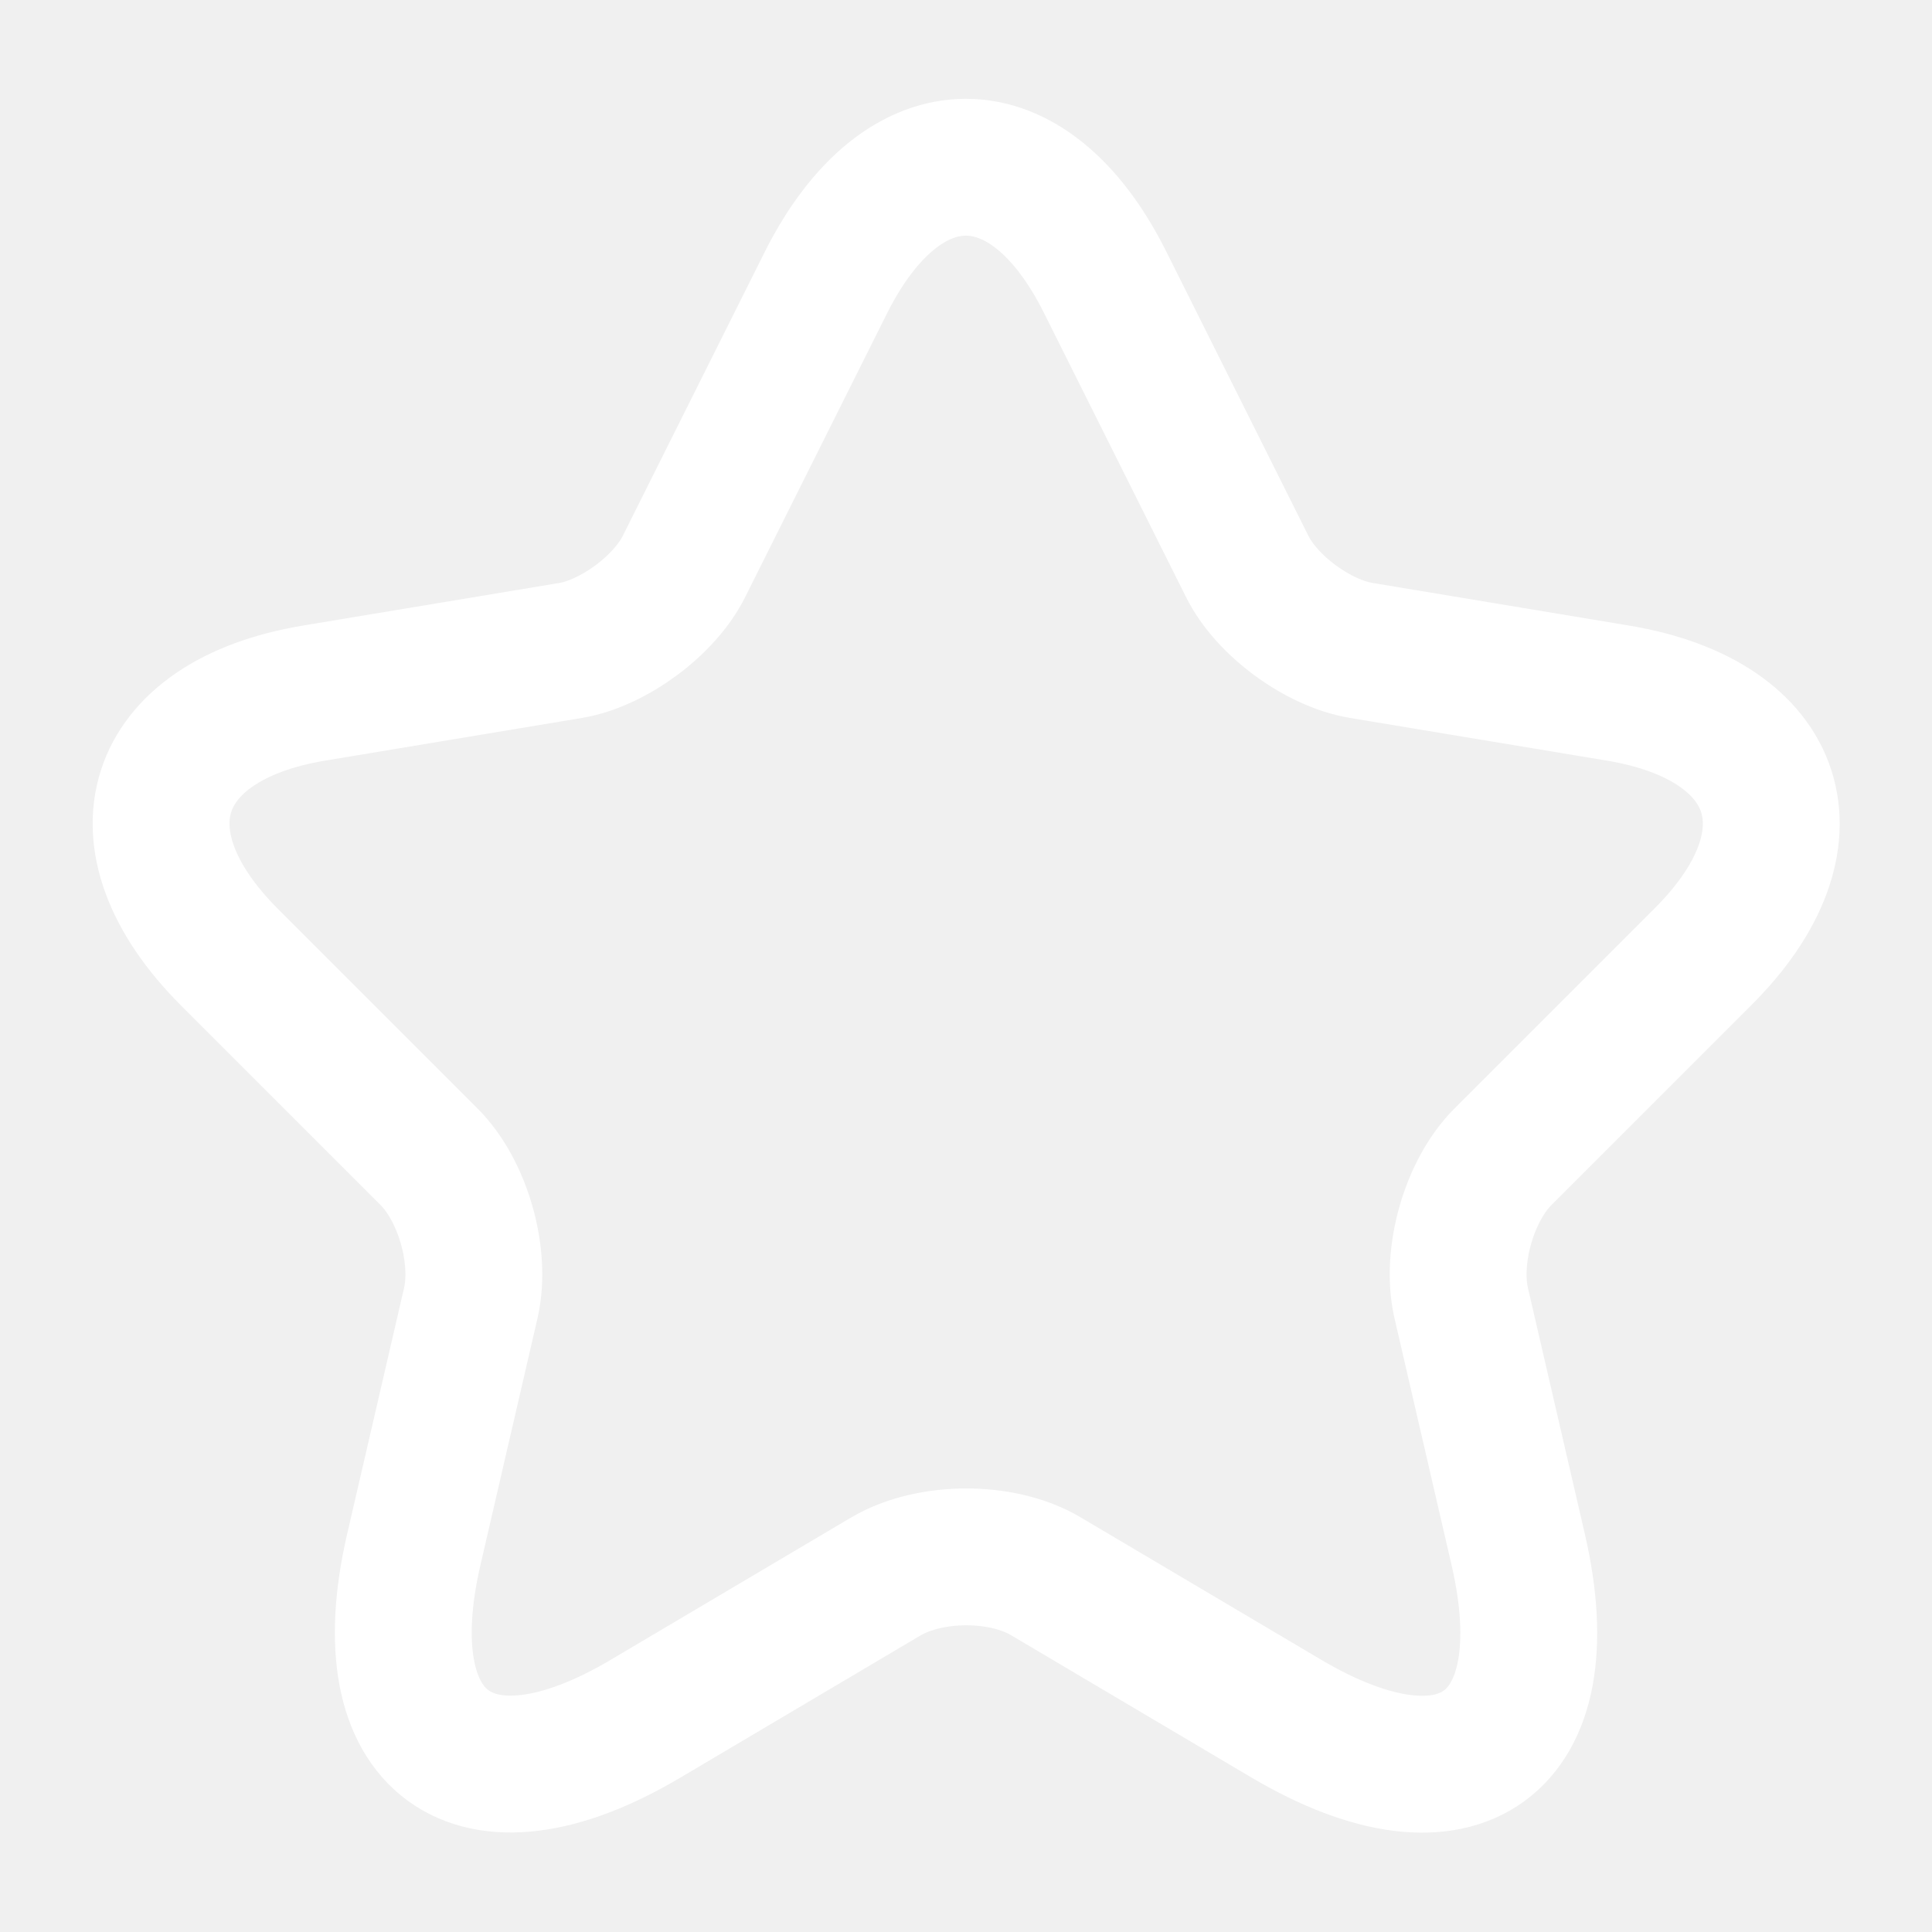
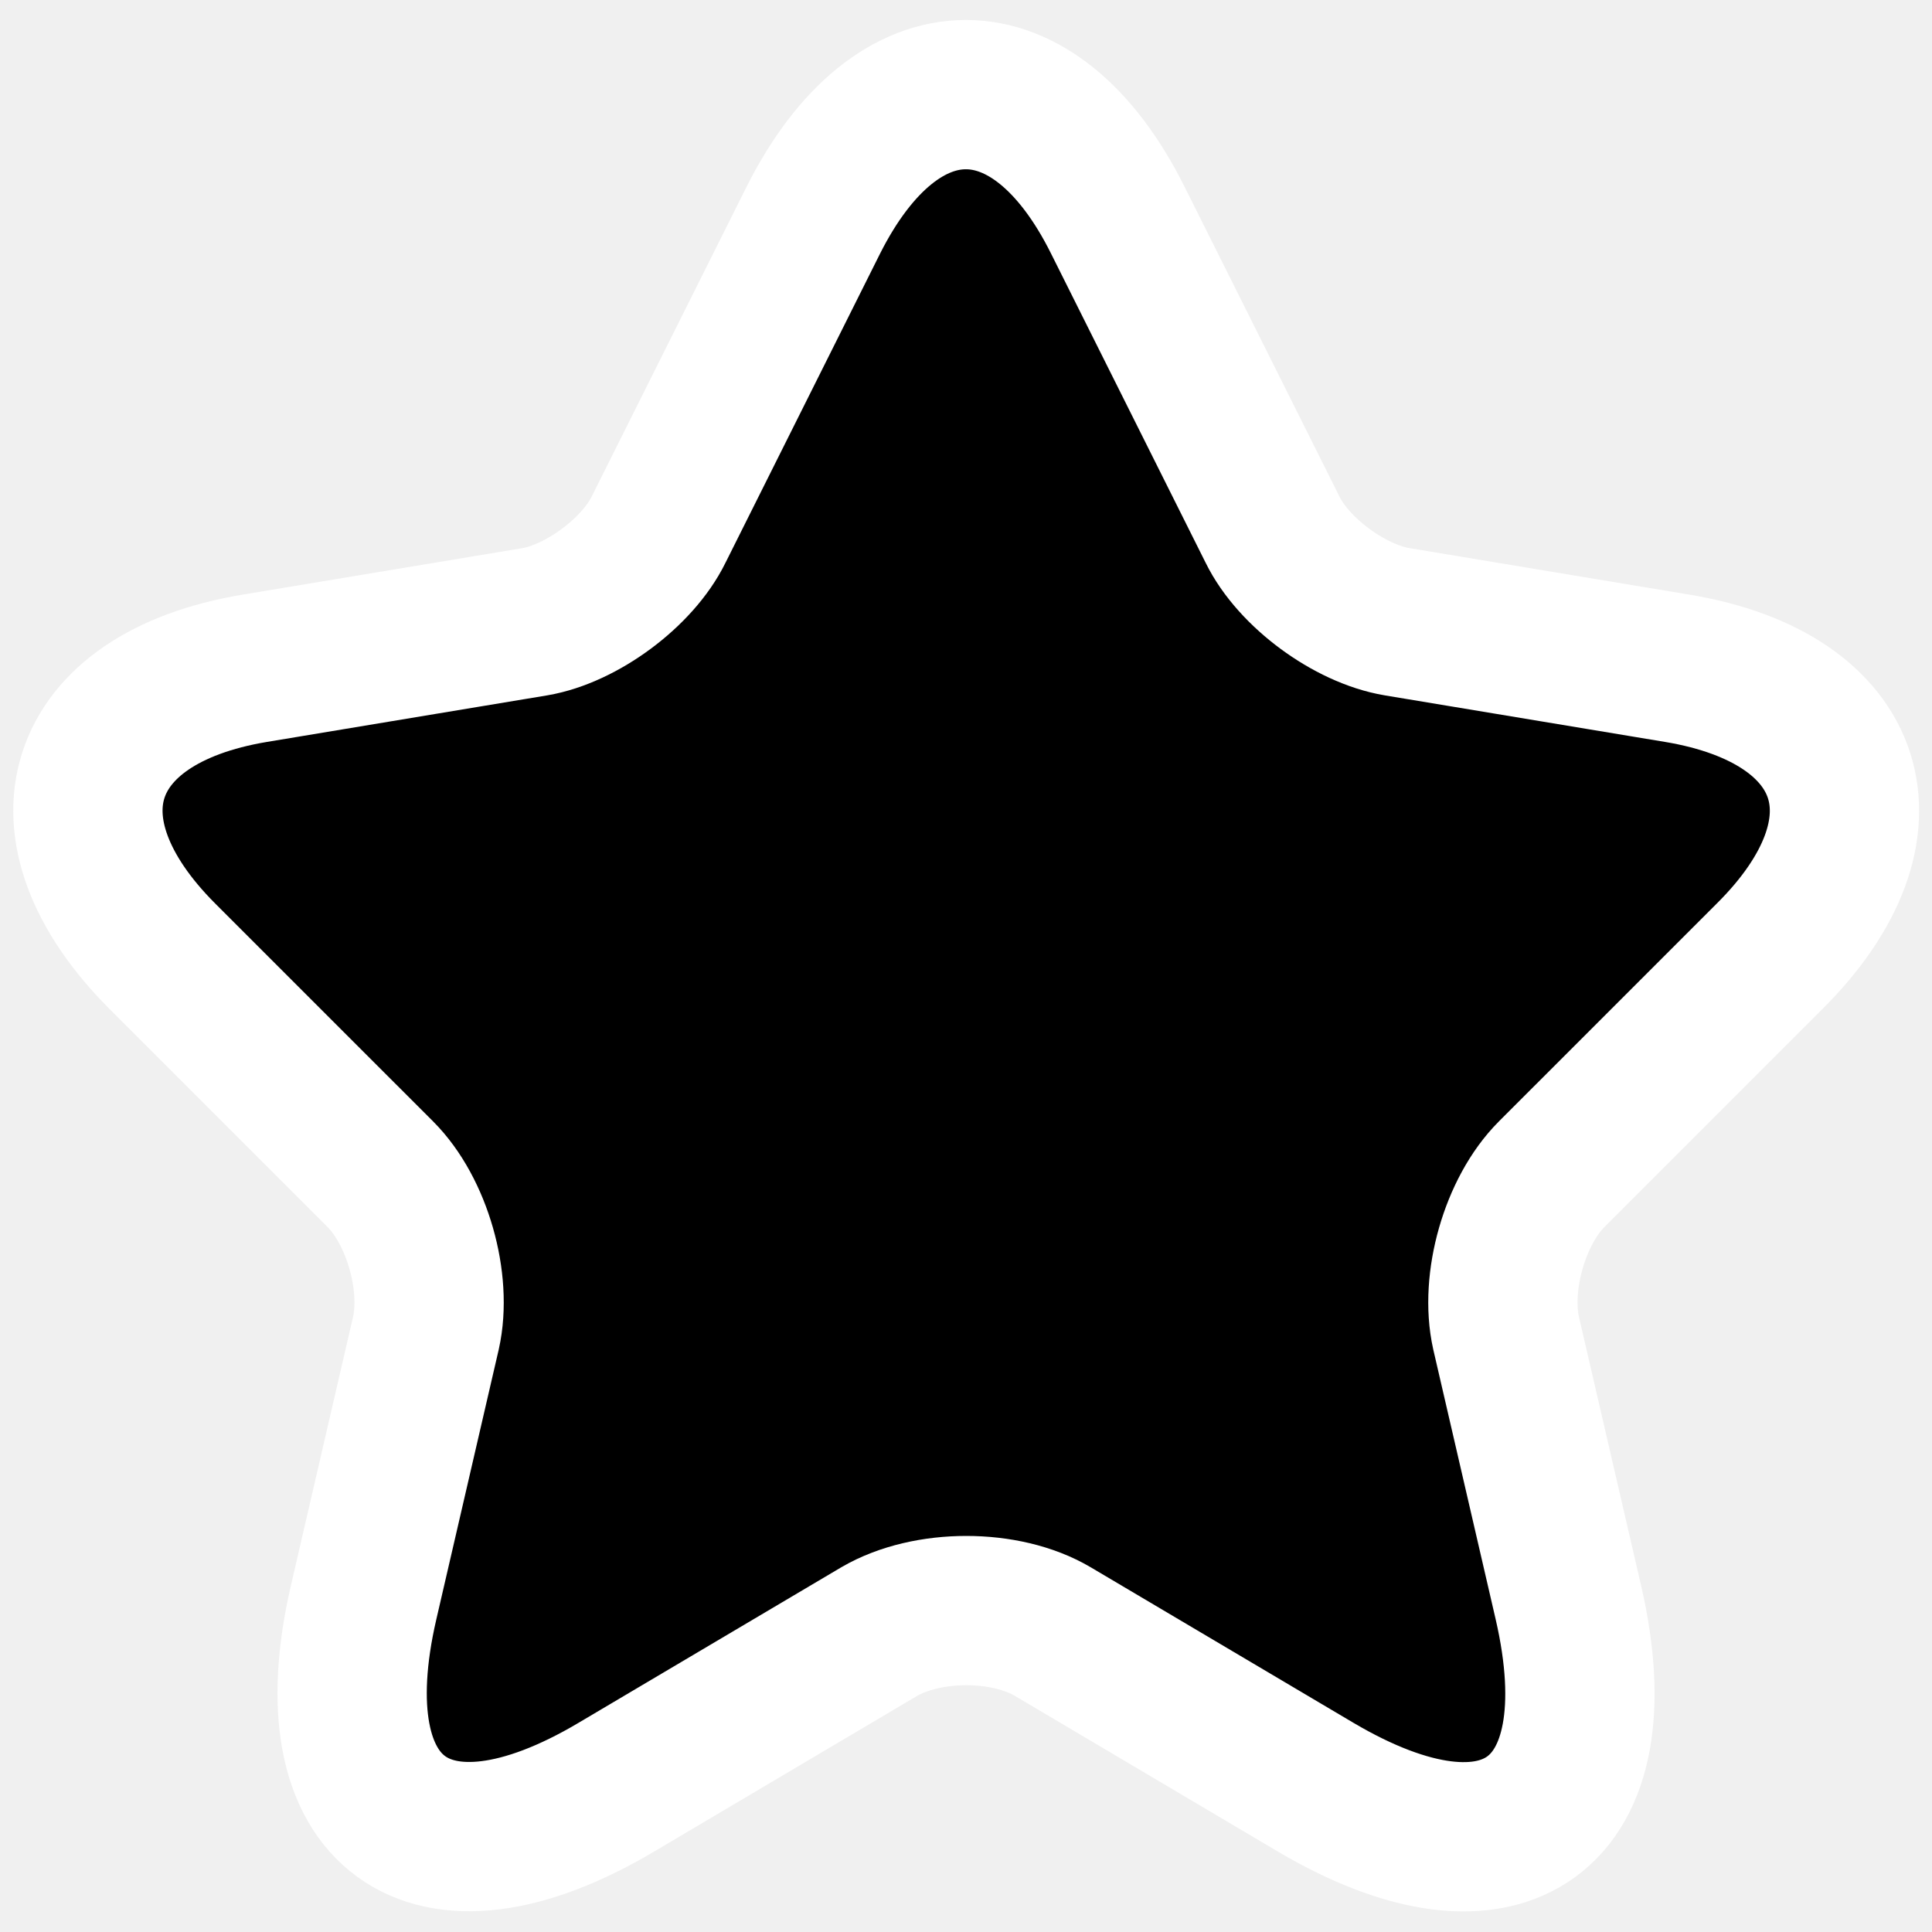
- <svg xmlns="http://www.w3.org/2000/svg" width="24" height="24" viewBox="0 0 24 24" fill="none">
-   <path d="M13.73 3.51L15.49 7.03C15.73 7.52 16.37 7.99 16.91 8.08L20.1 8.61C22.14 8.95 22.62 10.43 21.15 11.89L18.67 14.37C18.25 14.79 18.02 15.6 18.15 16.18L18.86 19.25C19.42 21.68 18.13 22.62 15.98 21.35L12.99 19.58C12.45 19.26 11.56 19.26 11.01 19.58L8.02 21.35C5.88 22.62 4.58 21.67 5.14 19.25L5.85 16.18C5.98 15.6 5.75 14.79 5.33 14.37L2.85 11.89C1.39 10.43 1.86 8.95 3.9 8.61L7.09 8.08C7.62 7.99 8.26 7.52 8.5 7.03L10.26 3.51C11.22 1.6 12.78 1.6 13.73 3.51Z" stroke="white" stroke-width="1.7" stroke-linecap="round" stroke-linejoin="round" />
+ <svg xmlns="http://www.w3.org/2000/svg" width="22" height="22" viewBox="0 0 22 22" fill="inherit">
+   <path d="M12.73 2.51L14.49 6.03C14.73 6.52 15.37 6.99 15.91 7.08L19.1 7.61C21.14 7.95 21.62 9.43 20.15 10.89L17.67 13.37C17.25 13.79 17.02 14.6 17.15 15.18L17.86 18.25C18.42 20.68 17.13 21.62 14.98 20.35L11.99 18.58C11.45 18.26 10.56 18.26 10.01 18.58L7.02 20.35C4.88 21.62 3.58 20.67 4.14 18.25L4.85 15.18C4.98 14.6 4.75 13.79 4.33 13.37L1.85 10.89C0.39 9.43 0.86 7.95 2.9 7.61L6.09 7.08C6.62 6.99 7.26 6.52 7.5 6.03L9.26 2.51C10.22 0.6 11.78 0.6 12.73 2.51Z" fill="inherit" stroke="white" stroke-width="1.7" stroke-linecap="round" stroke-linejoin="round" />
</svg>
